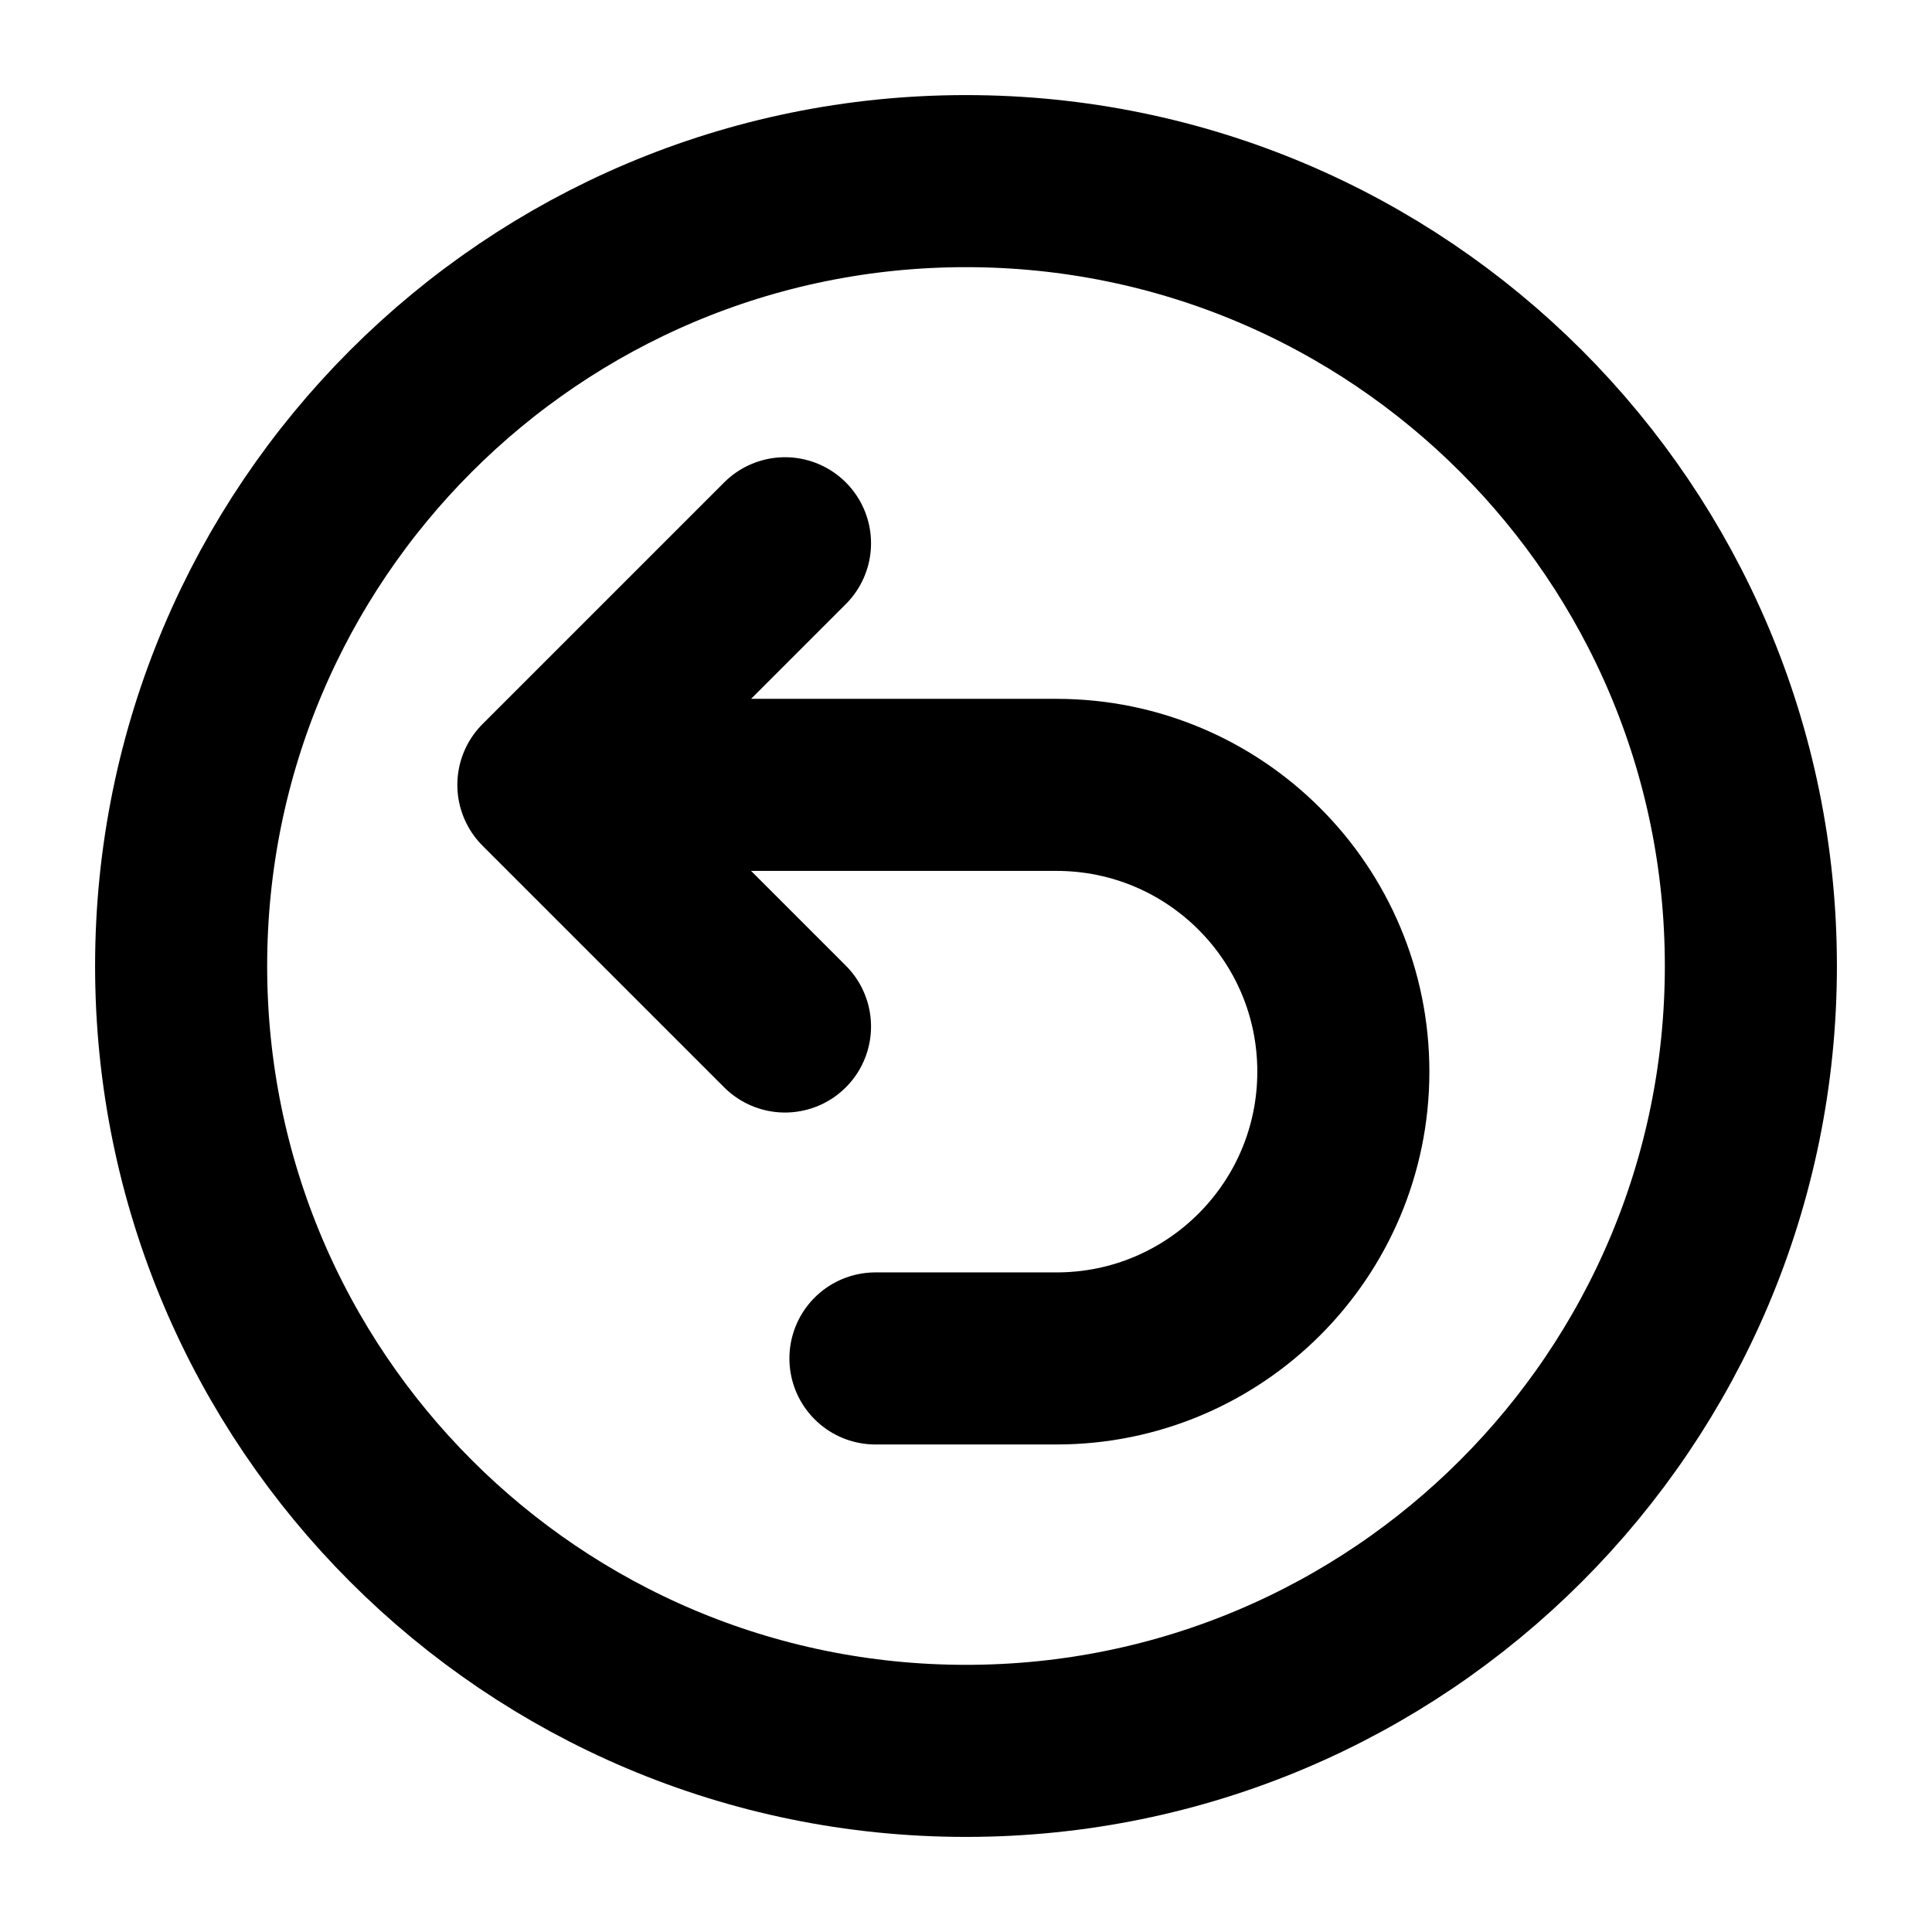
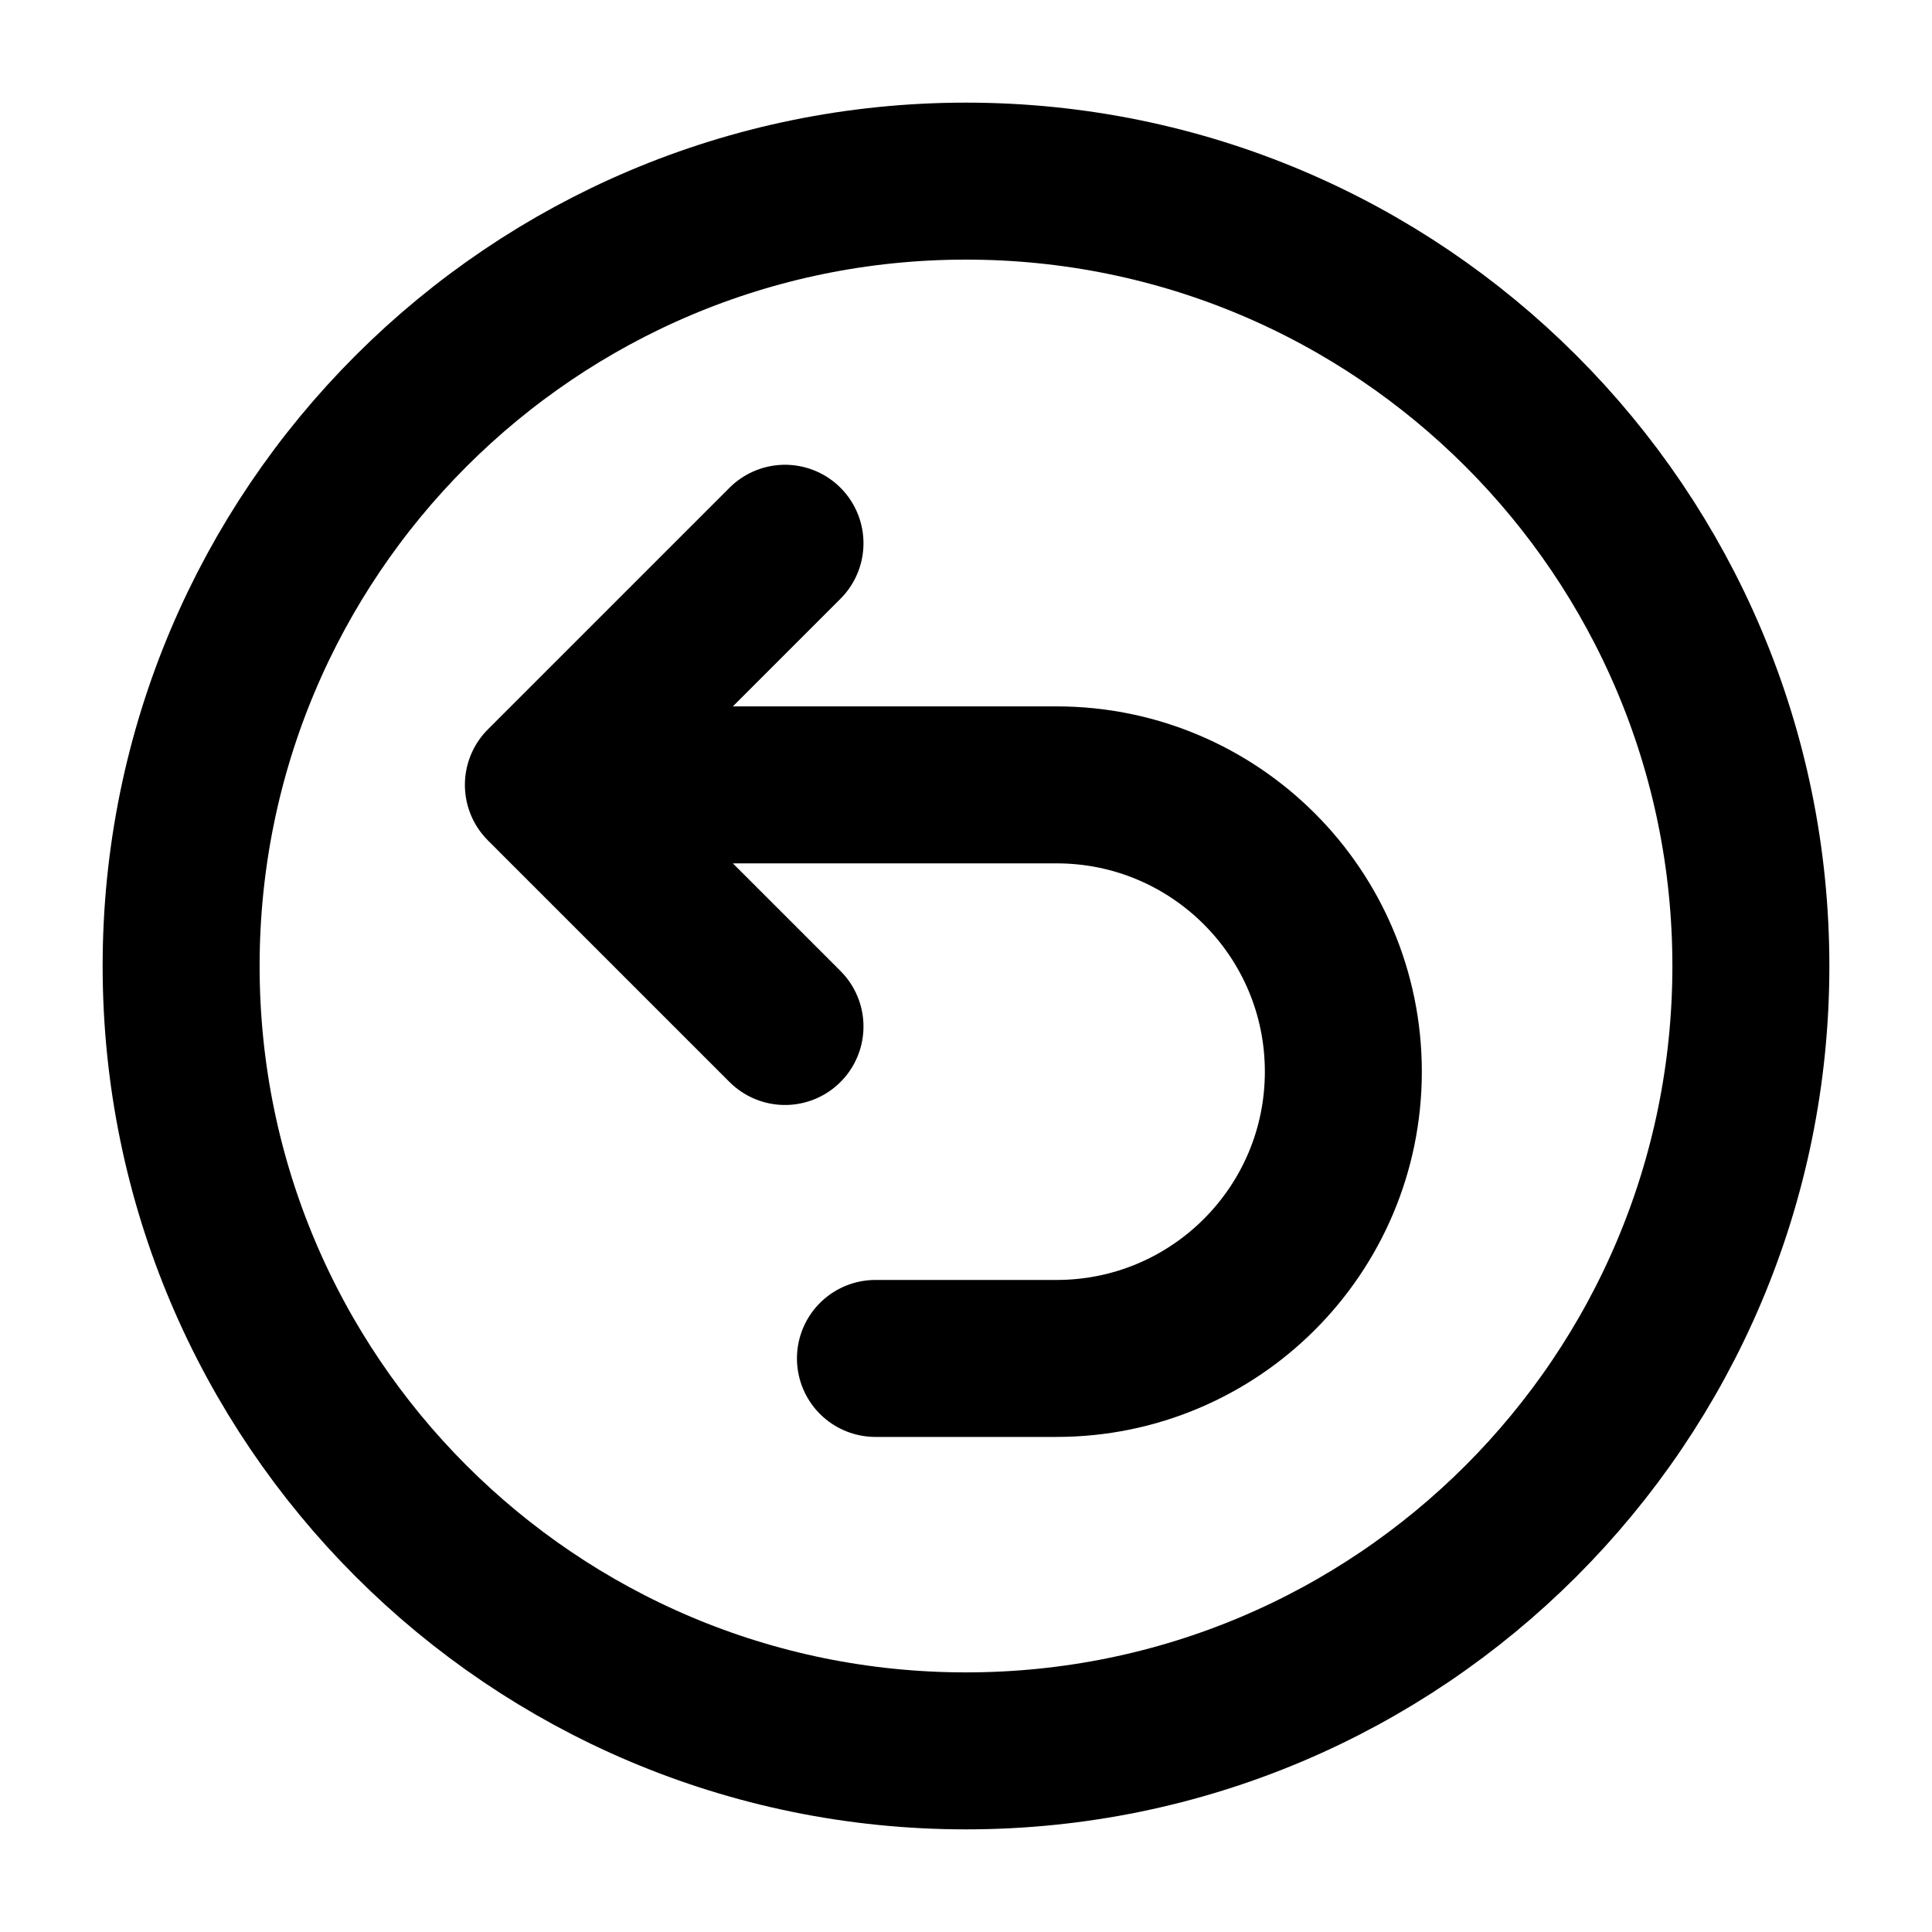
- <svg xmlns="http://www.w3.org/2000/svg" viewBox="0 0 16 16" fill="none" stroke="#000" stroke-width="1.425" stroke-linecap="round" stroke-linejoin="round" aria-hidden="true">
+ <svg xmlns="http://www.w3.org/2000/svg" viewBox="0 0 16 16" fill="none" stroke="#000" stroke-width="1.3" stroke-linecap="round" stroke-linejoin="round" aria-hidden="true">
  <circle cx="8" cy="8" r="6.5" />
  <path d="M4.5 6.5L8.75 6.5A2.375 2.375 0 0 1 8.75 11.25L7.25 11.25M6.501 4.499L4.5 6.5M6.501 8.501L4.5 6.5" />
</svg>
